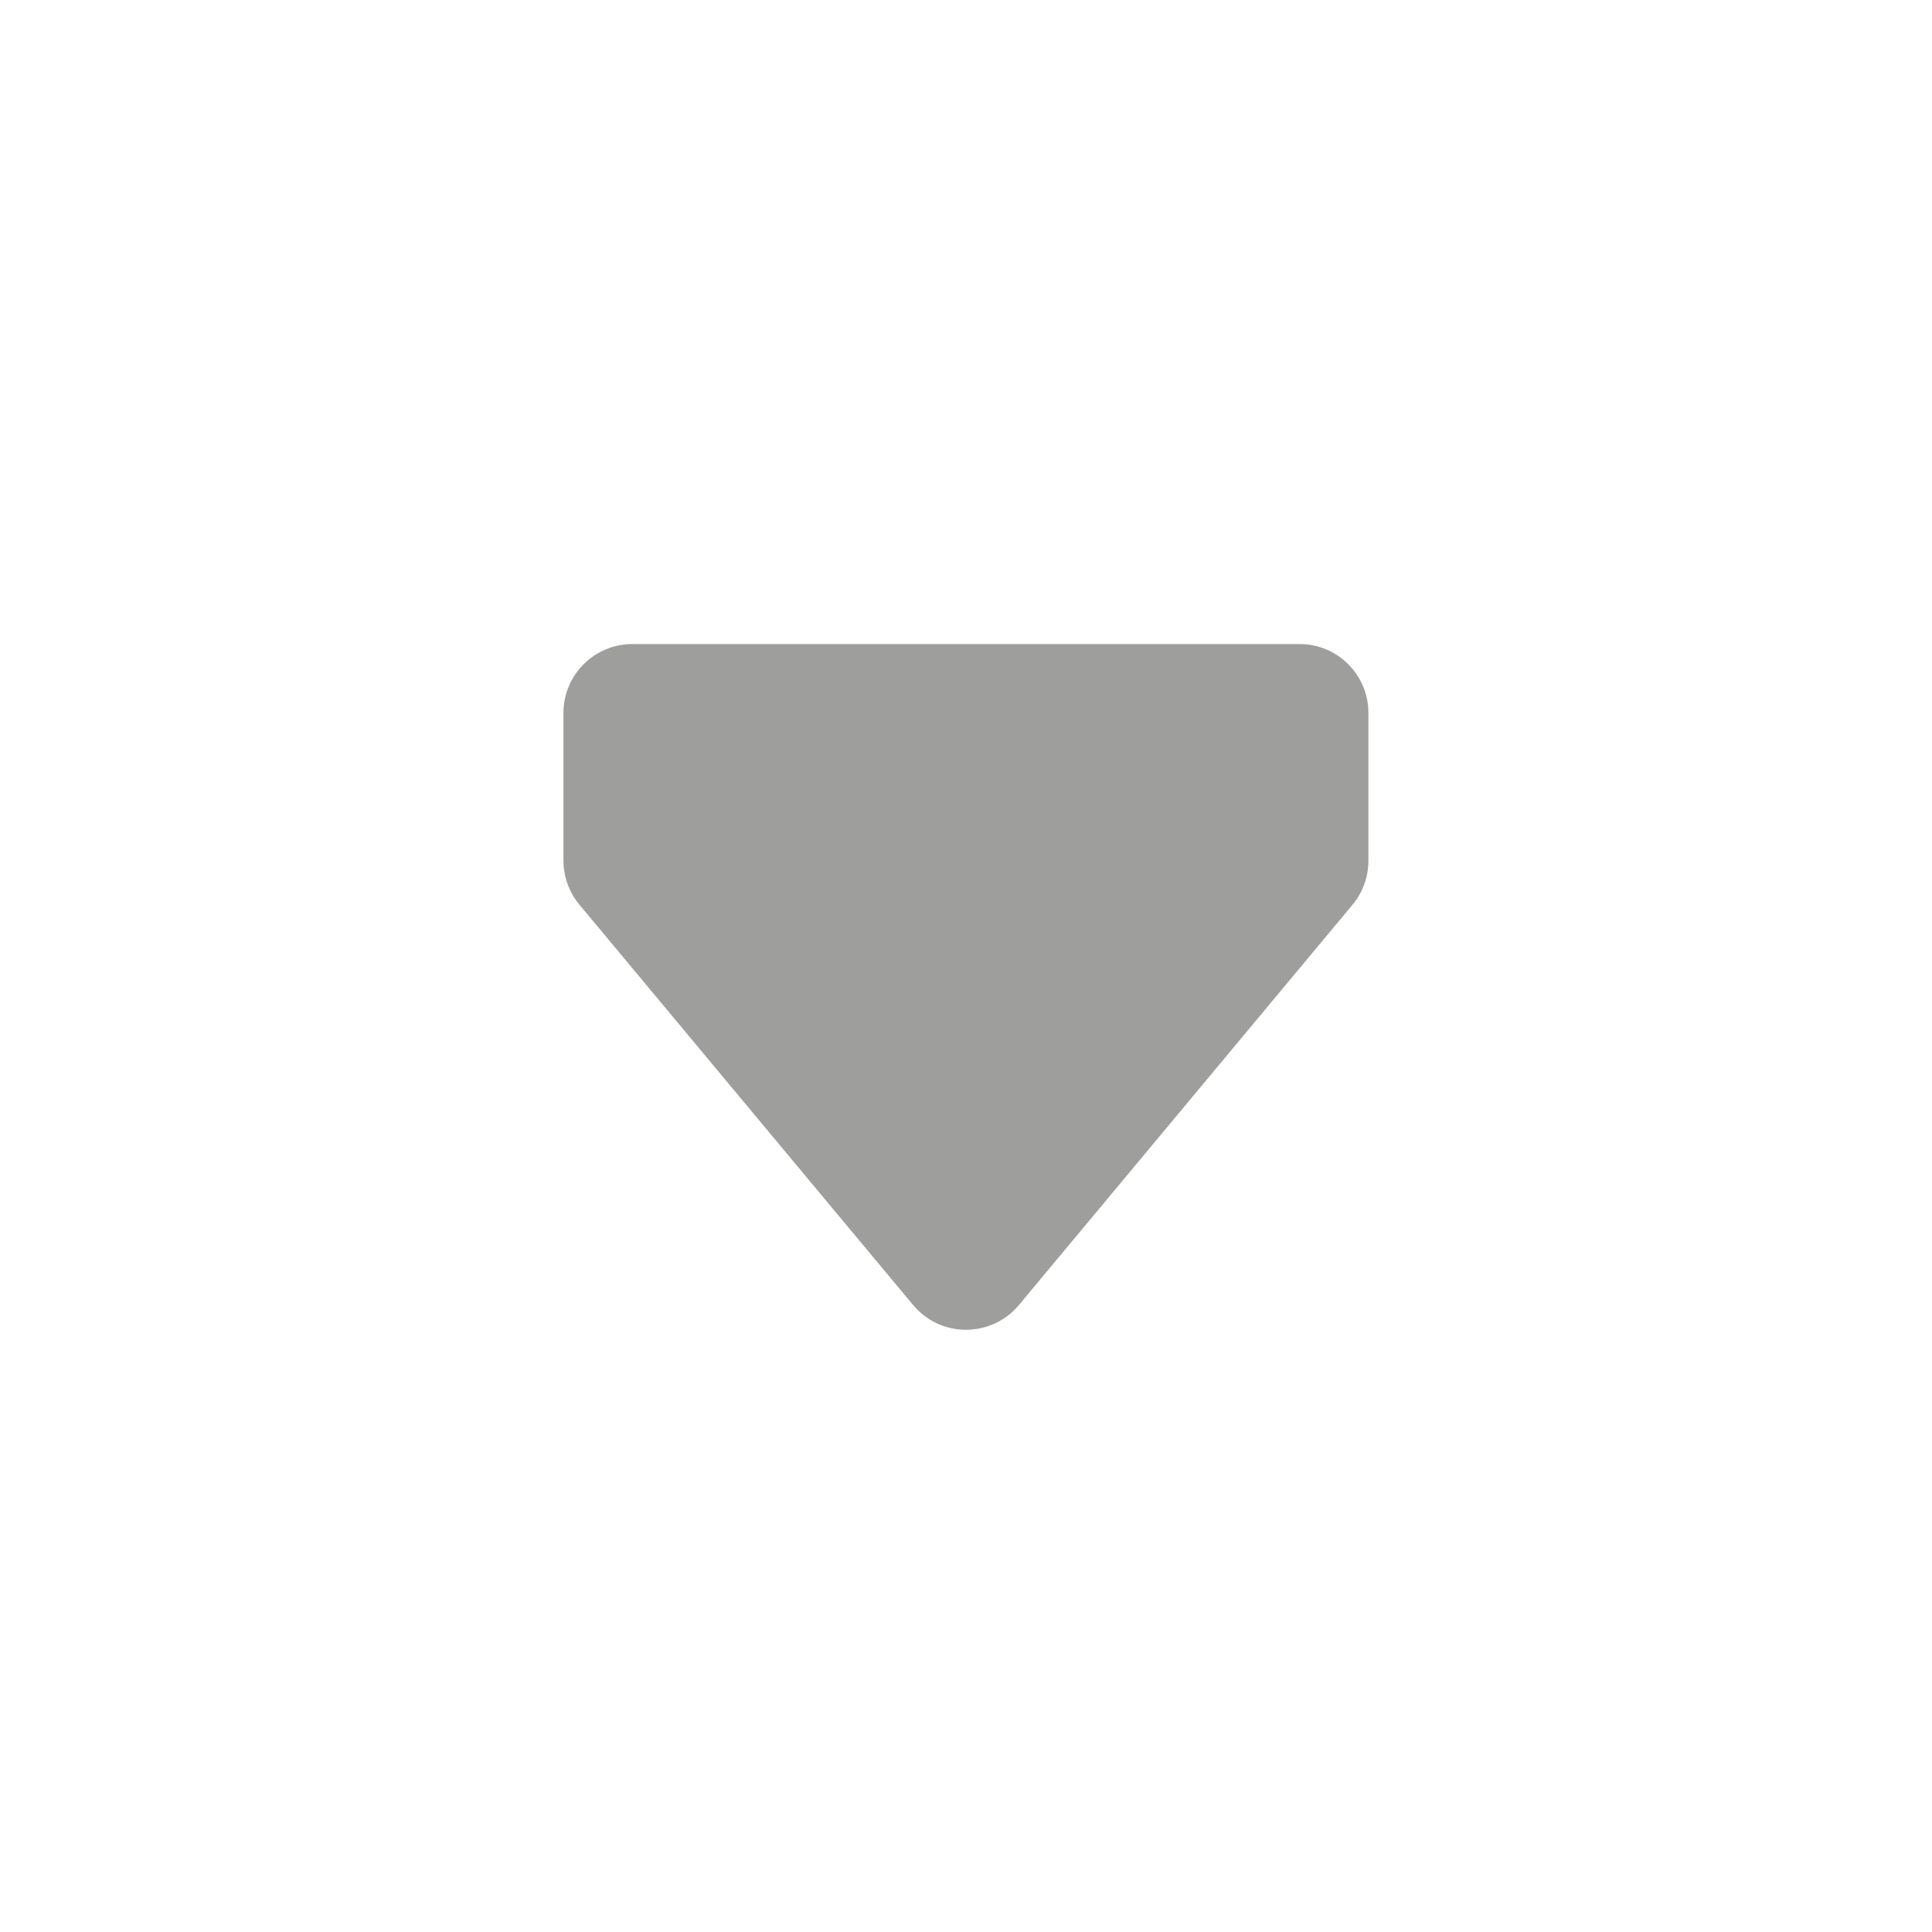
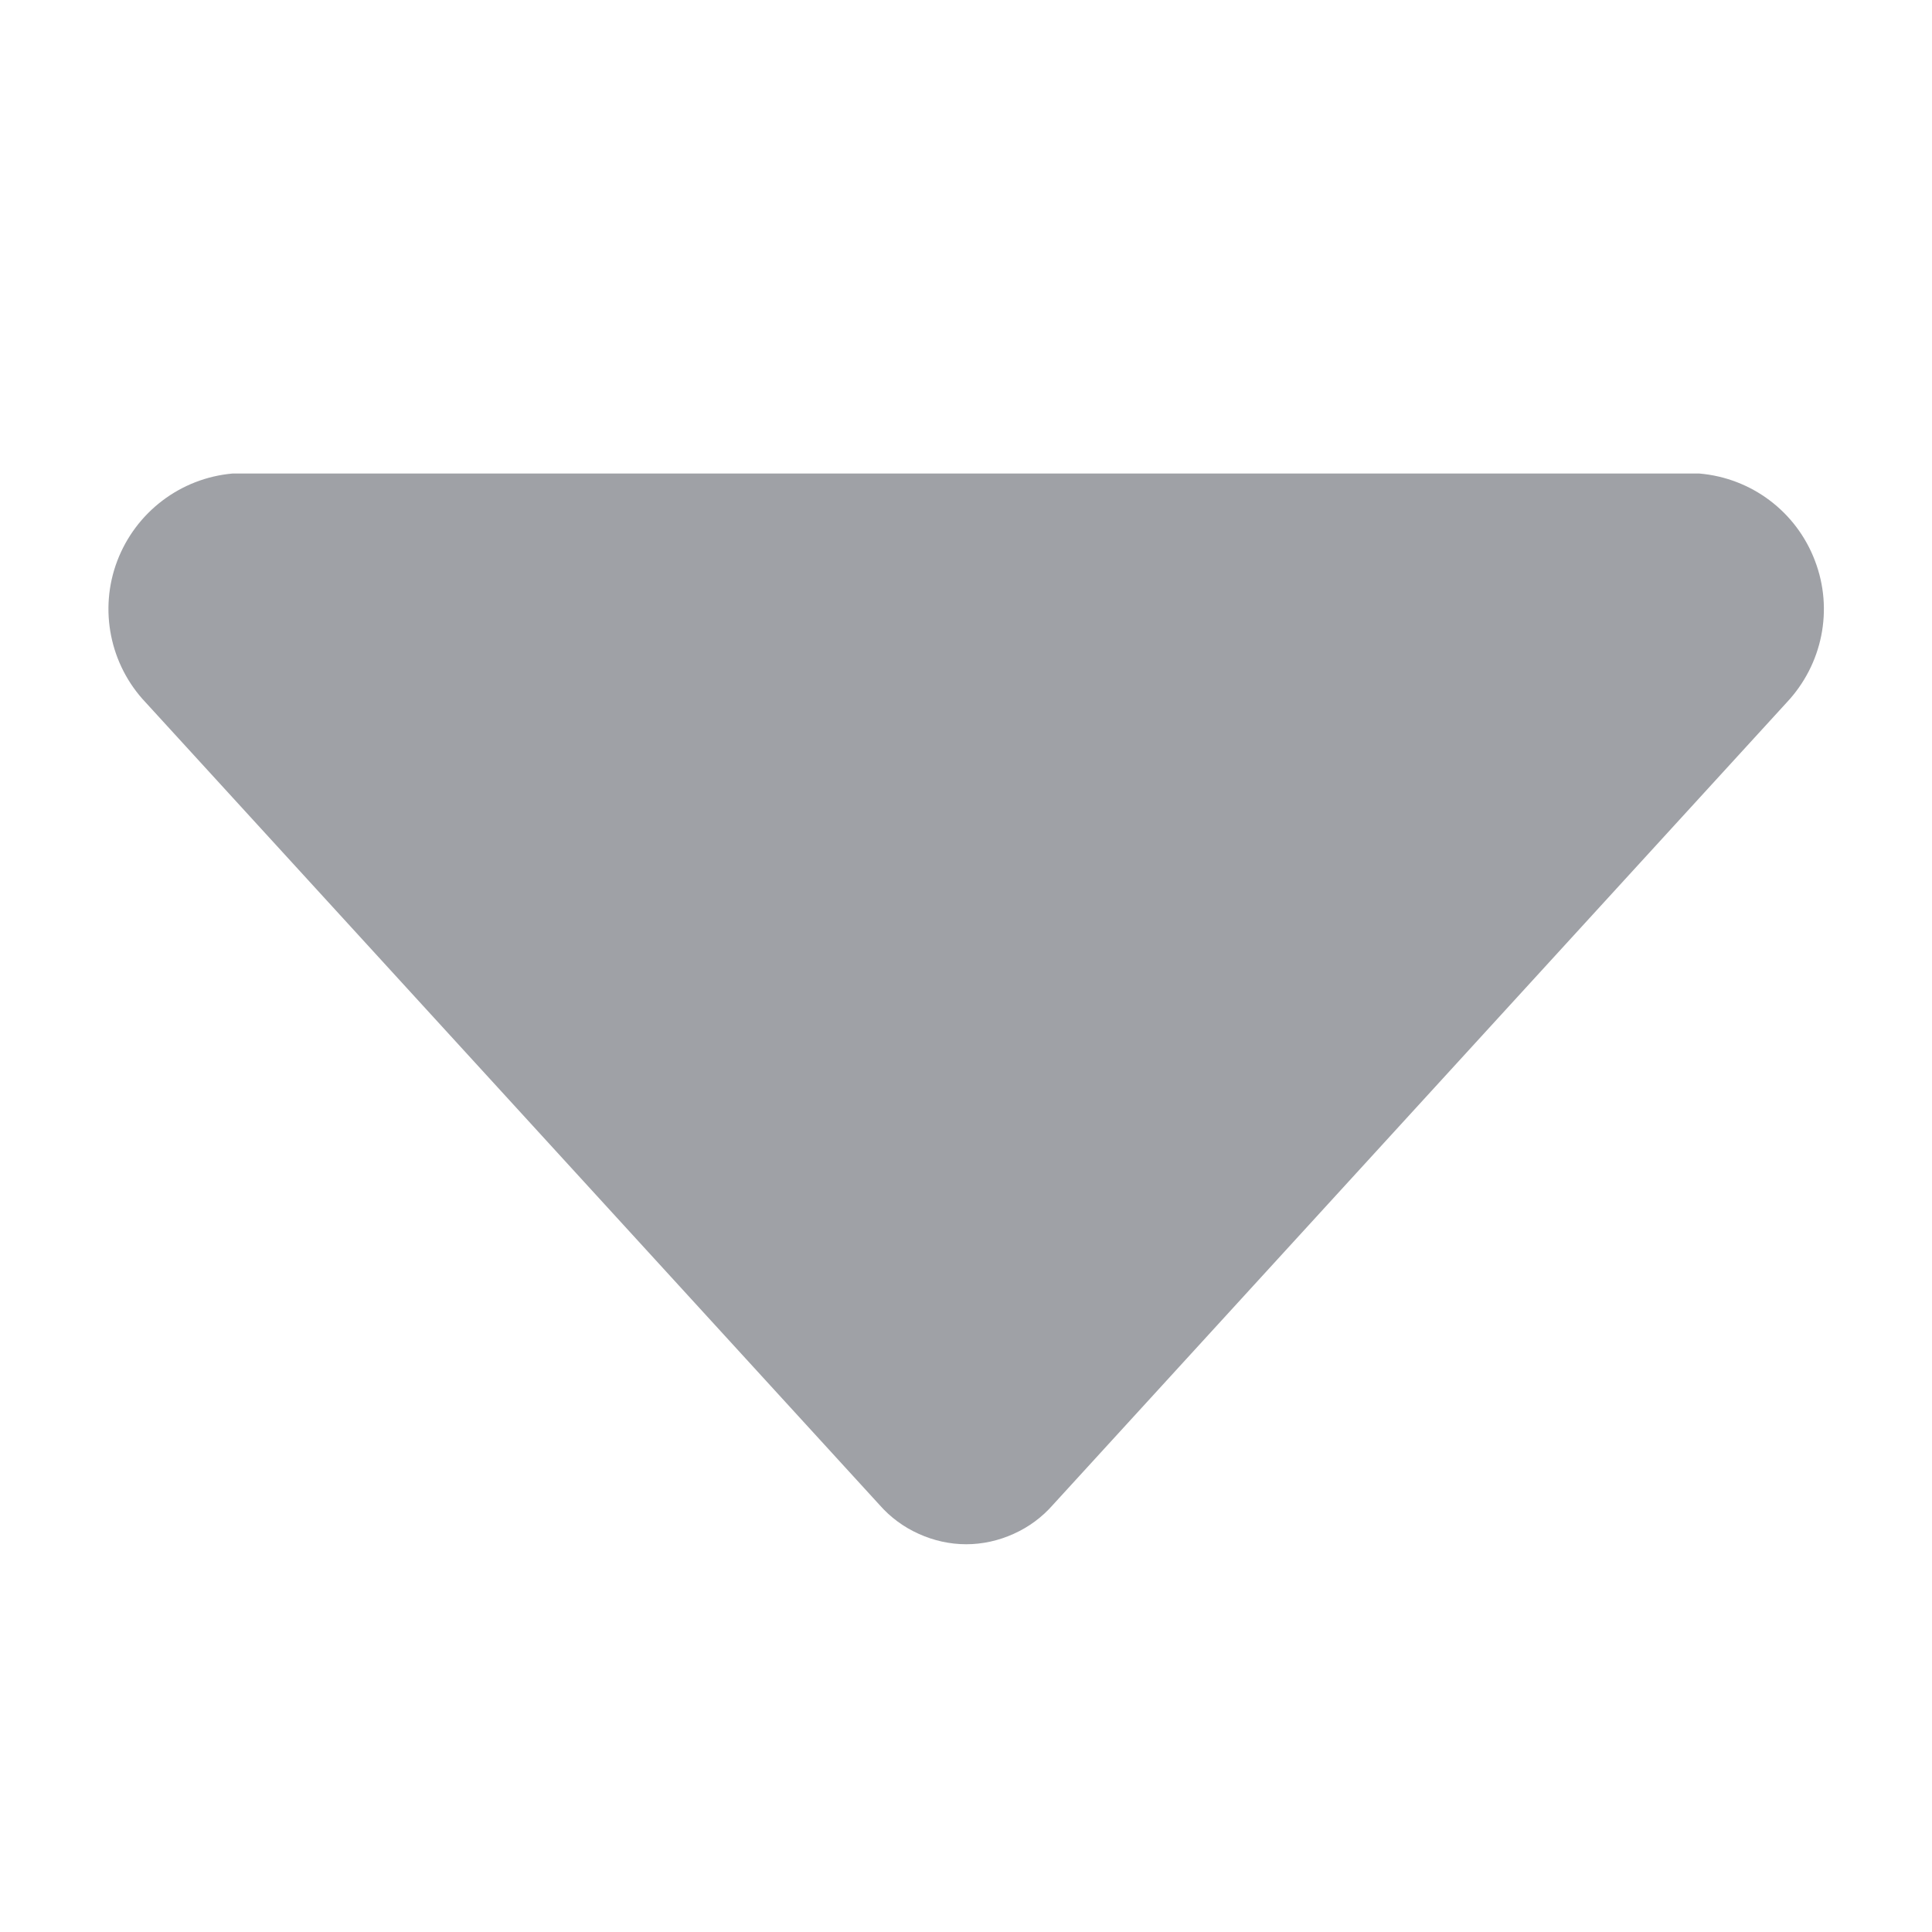
- <svg xmlns="http://www.w3.org/2000/svg" width="14" height="14" viewBox="0 0 14 14" fill="none">
-   <path d="M9.916 6.236C9.916 6.353 9.876 6.466 9.801 6.556L7.384 9.456C7.184 9.696 6.816 9.696 6.616 9.456L4.199 6.556C4.124 6.466 4.083 6.353 4.083 6.236L4.083 5.167C4.083 4.89 4.307 4.667 4.583 4.667L9.416 4.667C9.693 4.667 9.916 4.89 9.916 5.167L9.916 6.236Z" fill="#9E9E9D" />
+ <svg xmlns="http://www.w3.org/2000/svg" width="10" height="10" viewBox="0 0 10 10" fill="none">
+   <g id="icon_down">
+     <path id="Vector" d="M9.248 3.636L5.45 7.789C5.394 7.853 5.325 7.904 5.247 7.939C5.17 7.974 5.086 7.993 5.001 7.993C4.916 7.993 4.832 7.974 4.755 7.939C4.677 7.904 4.608 7.853 4.552 7.789L0.754 3.636C0.569 3.441 0.511 3.155 0.607 2.903C0.703 2.651 0.934 2.475 1.203 2.451H8.796C9.066 2.474 9.298 2.649 9.394 2.902C9.491 3.155 9.433 3.439 9.248 3.636Z" fill="#9FA1A6" />
+   </g>
</svg>
